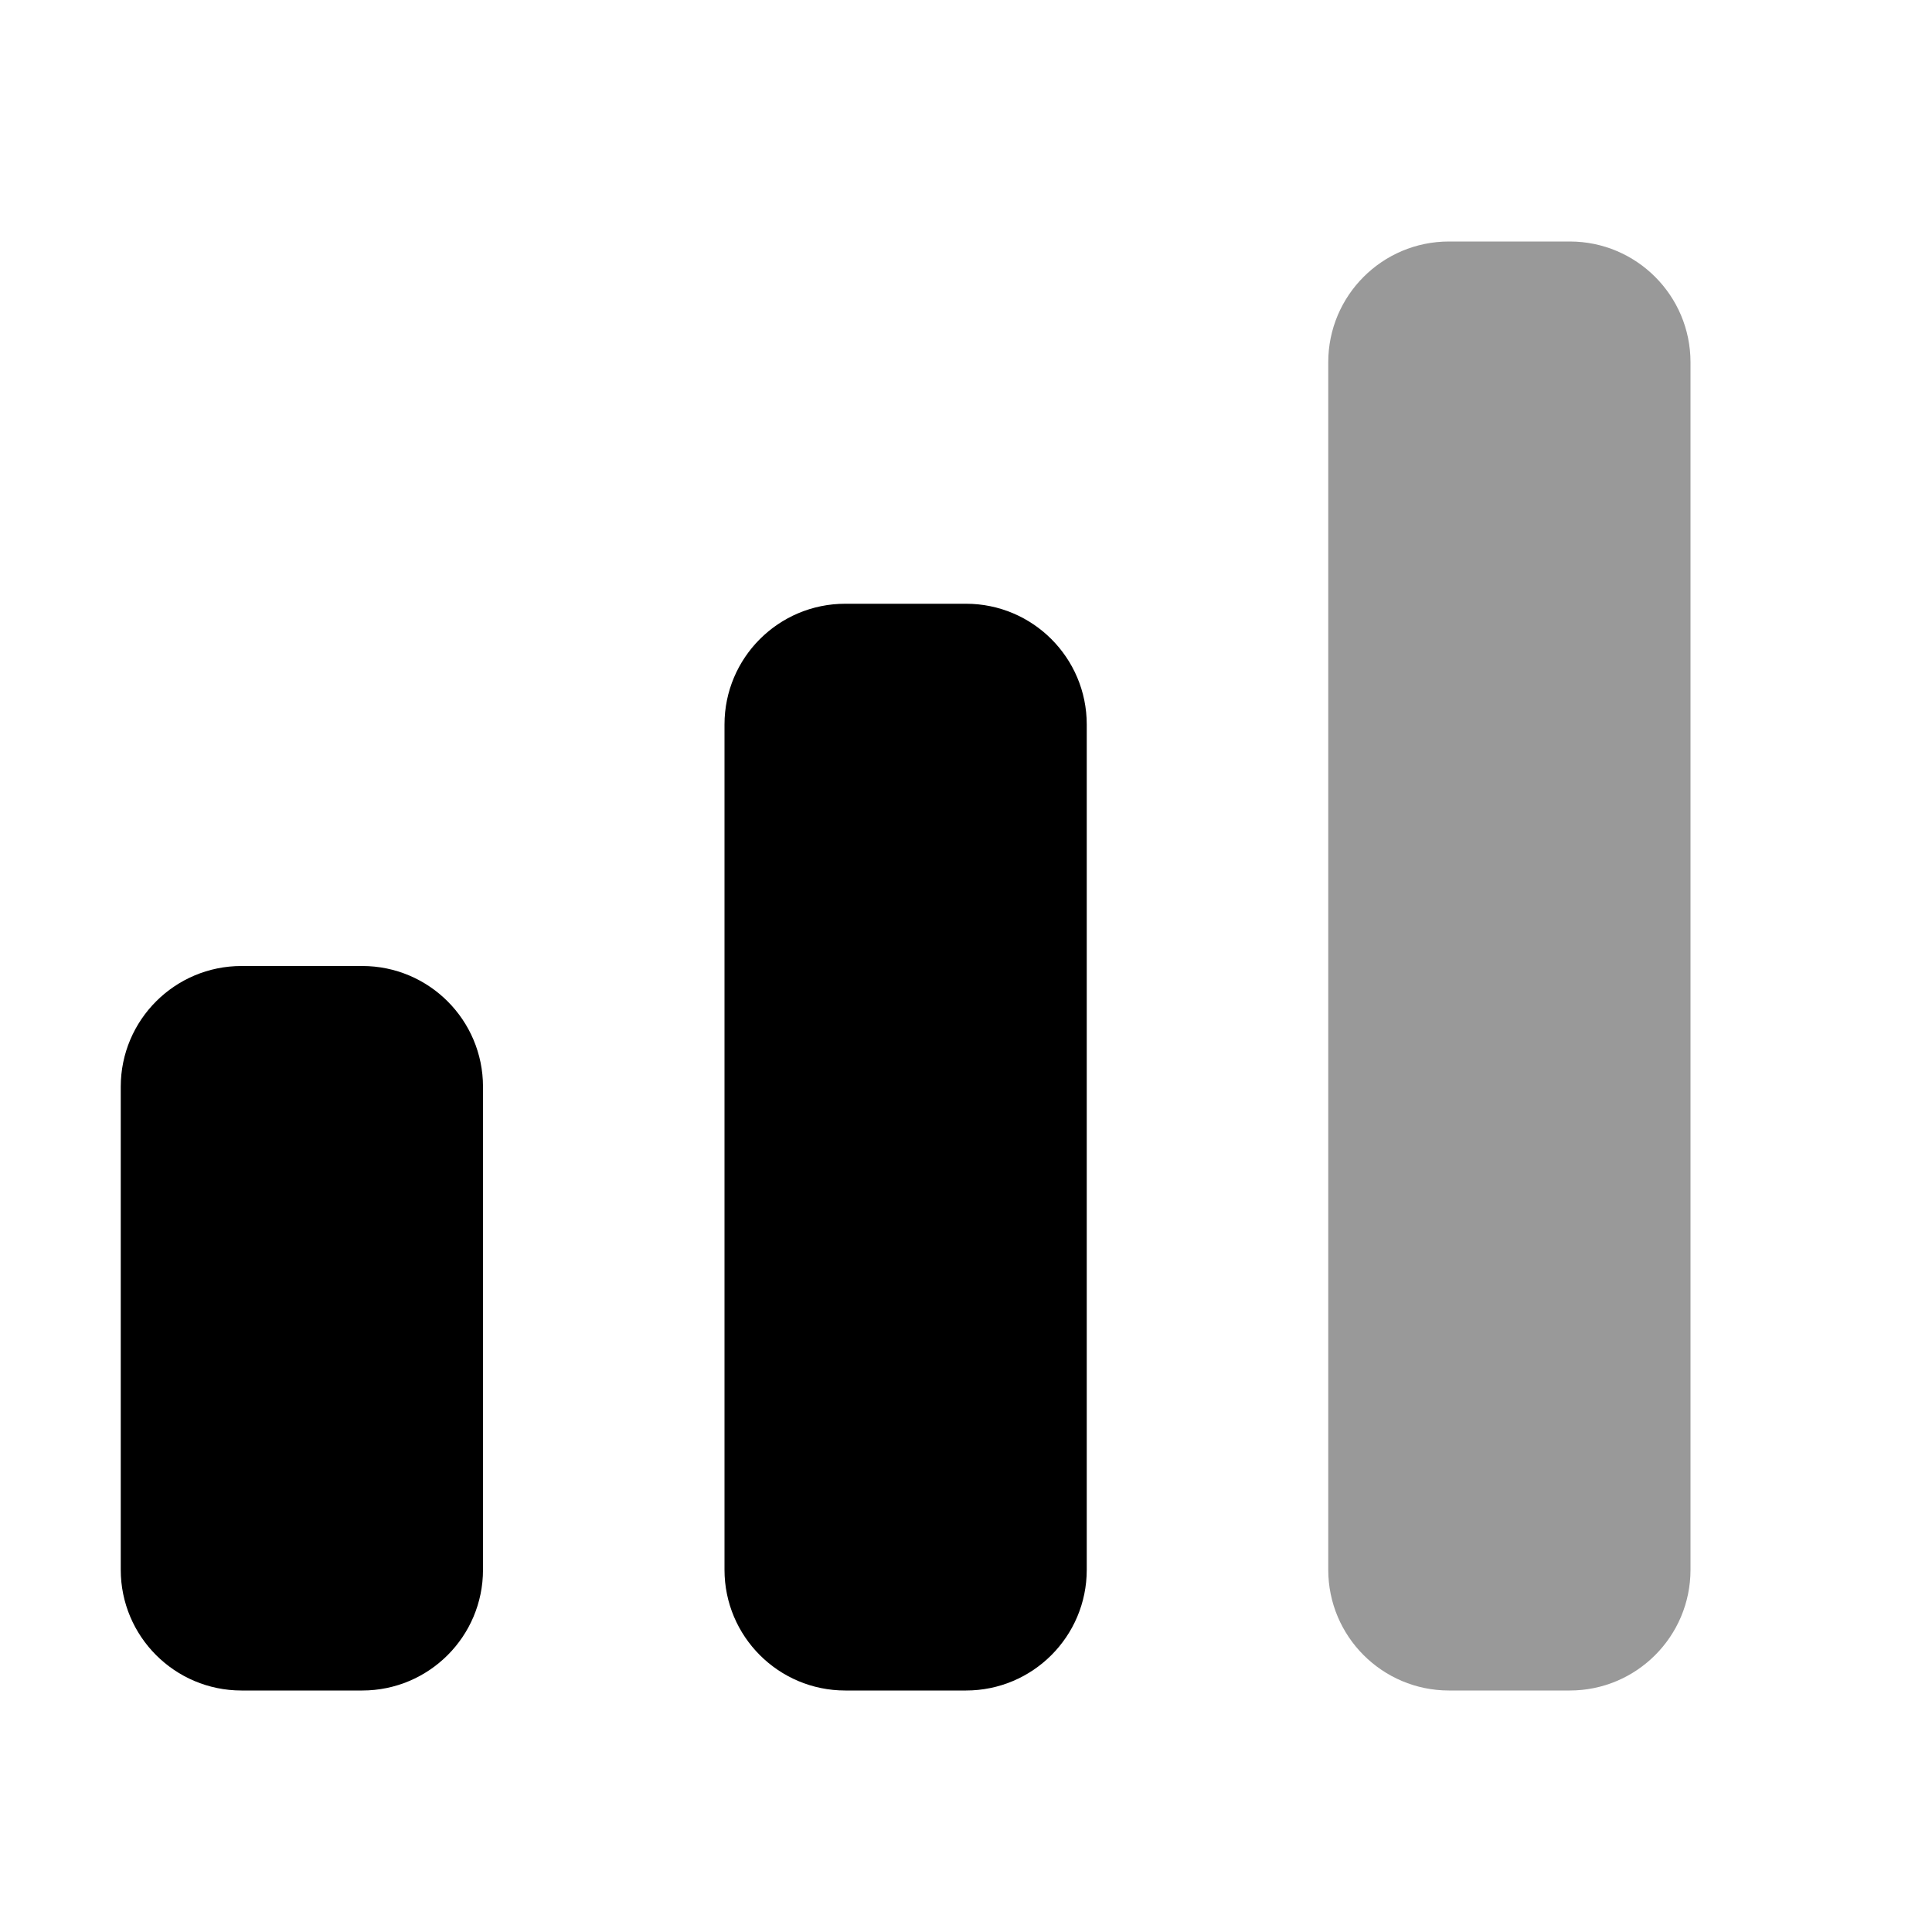
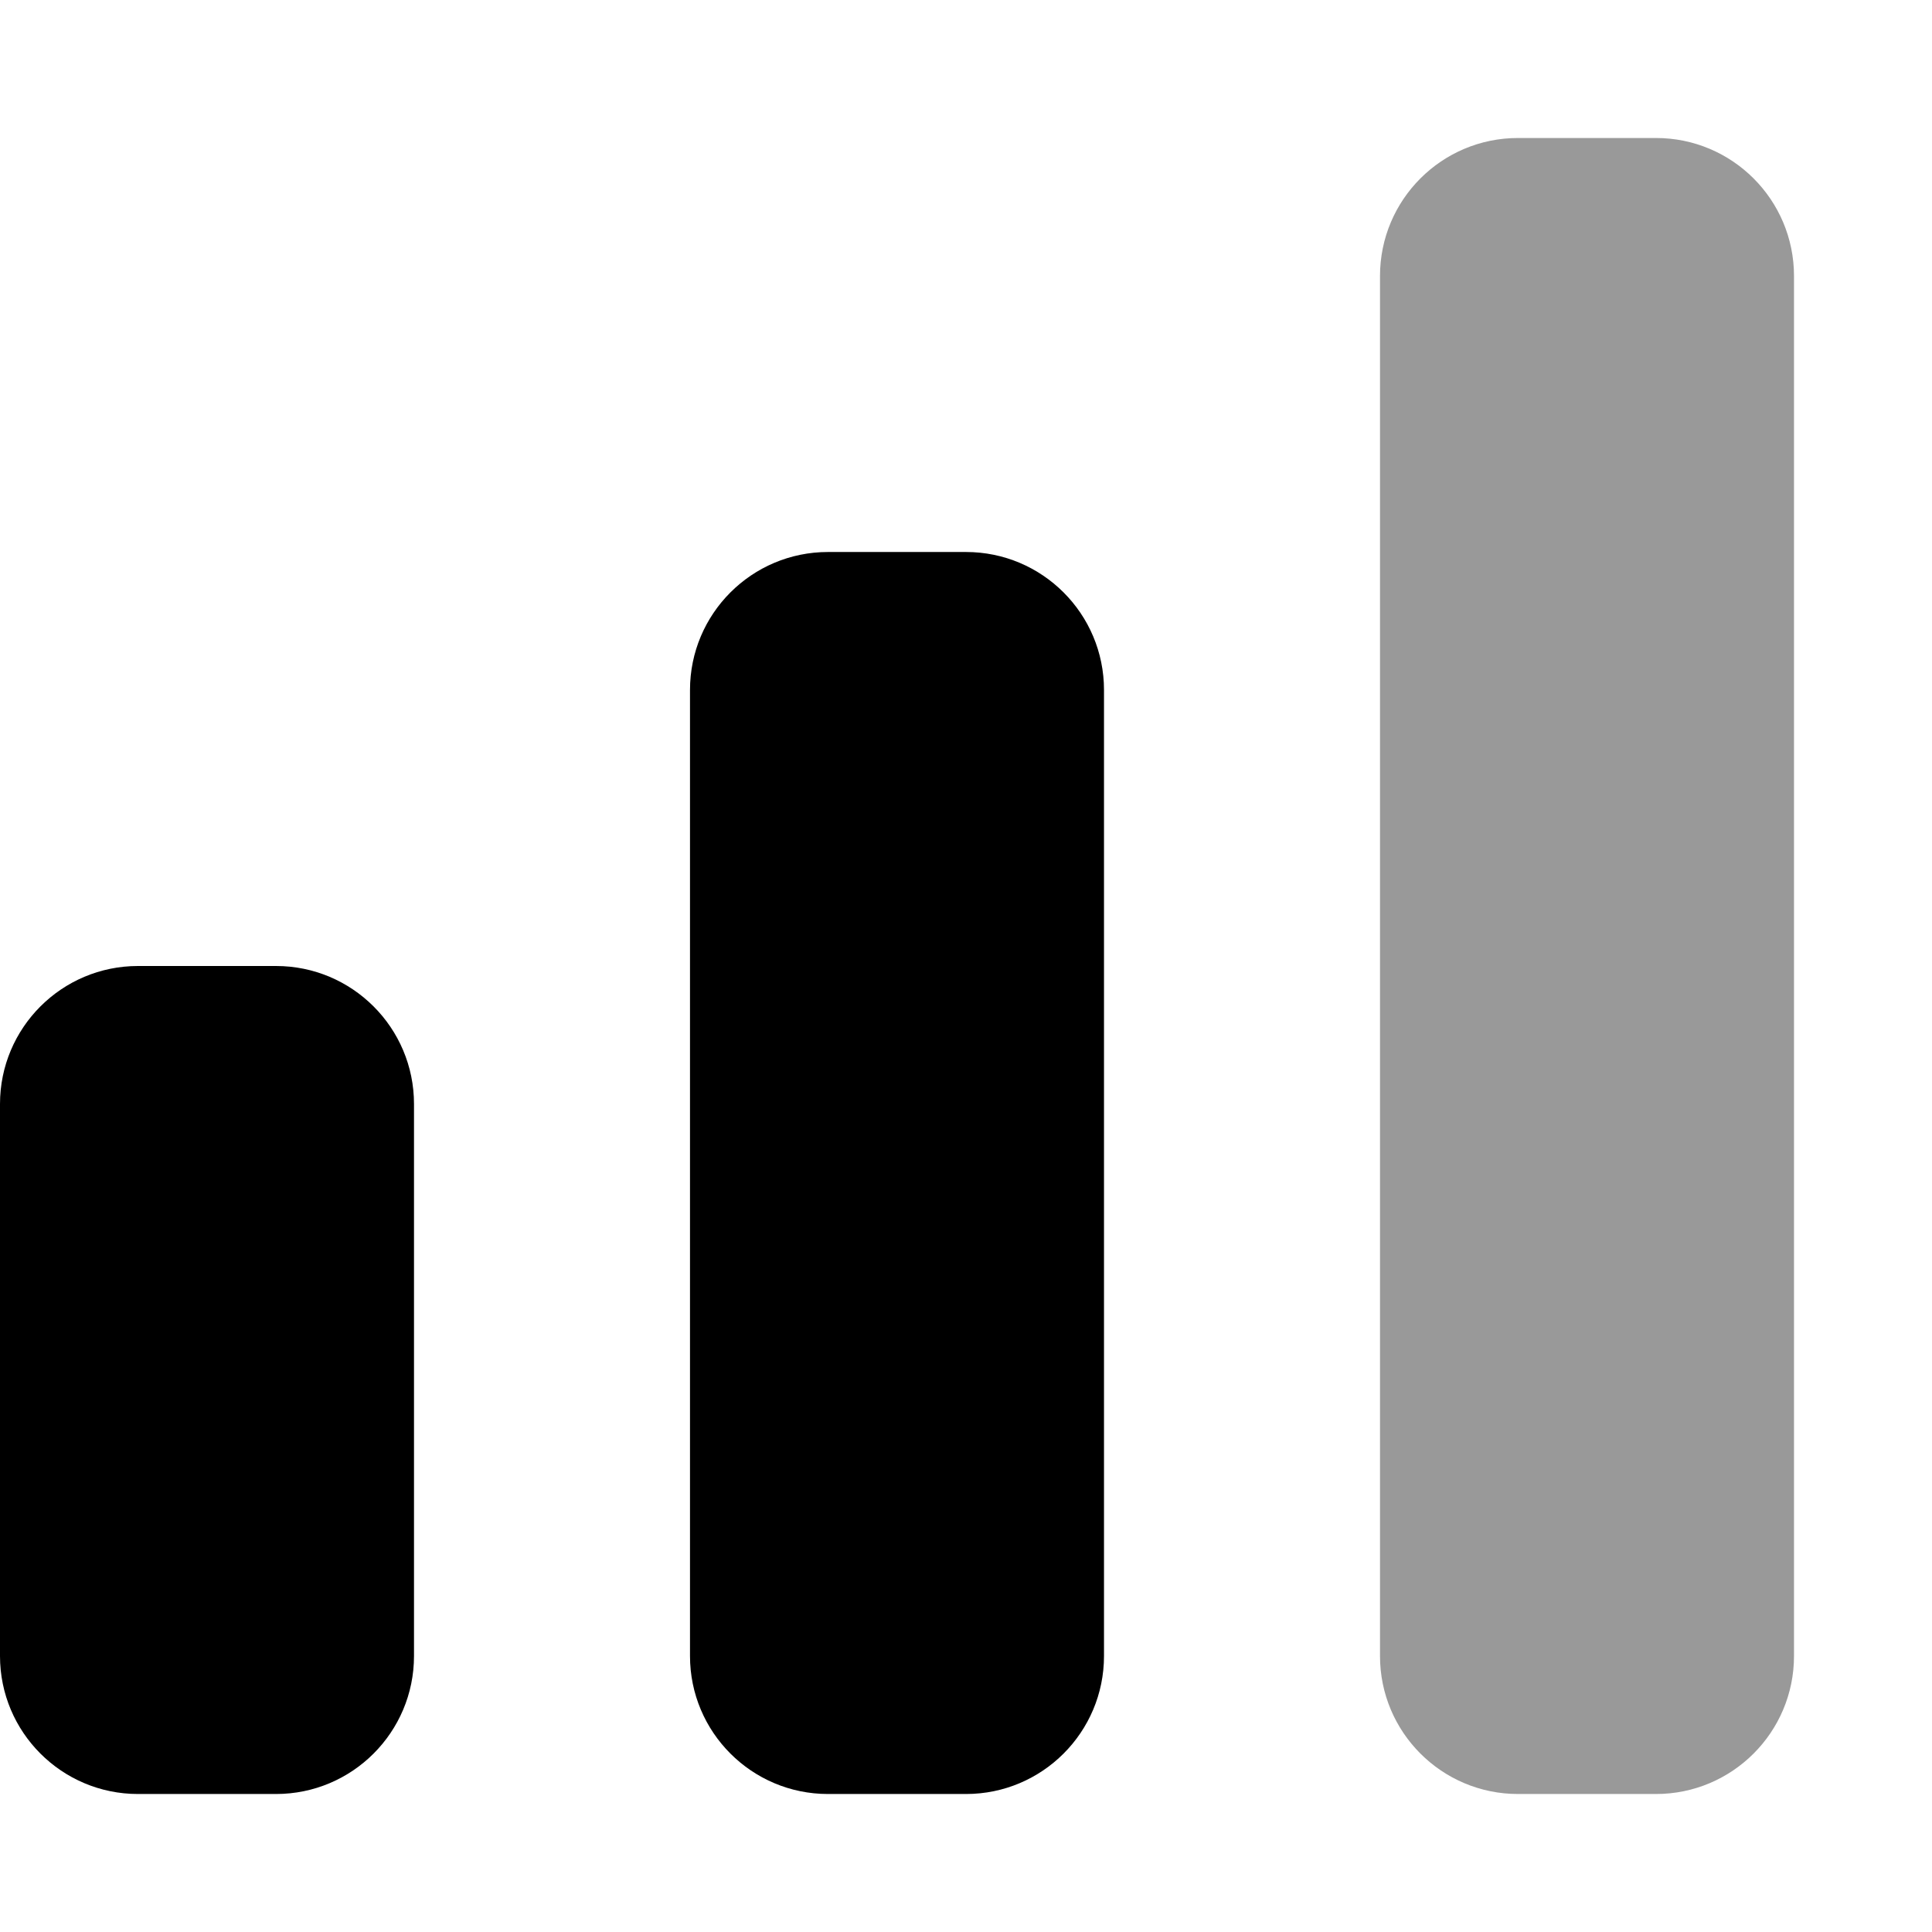
- <svg xmlns="http://www.w3.org/2000/svg" version="1.1" baseProfile="full" fill="currentColor" fill2="#8A8F98" width="16" height="16" viewBox="0 0 16 16">
+ <svg xmlns="http://www.w3.org/2000/svg" version="1.1" baseProfile="full" fill="currentColor" fill2="#8A8F98" width="16" height="16" viewBox="1 1 14 14">
  <rect x="1" y="8" width="3" height="6" rx="1" />
  <rect x="6" y="5" width="3" height="9" rx="1" />
  <rect x="11" y="2" width="3" height="12" rx="1" fill-opacity="0.4" />
</svg>
